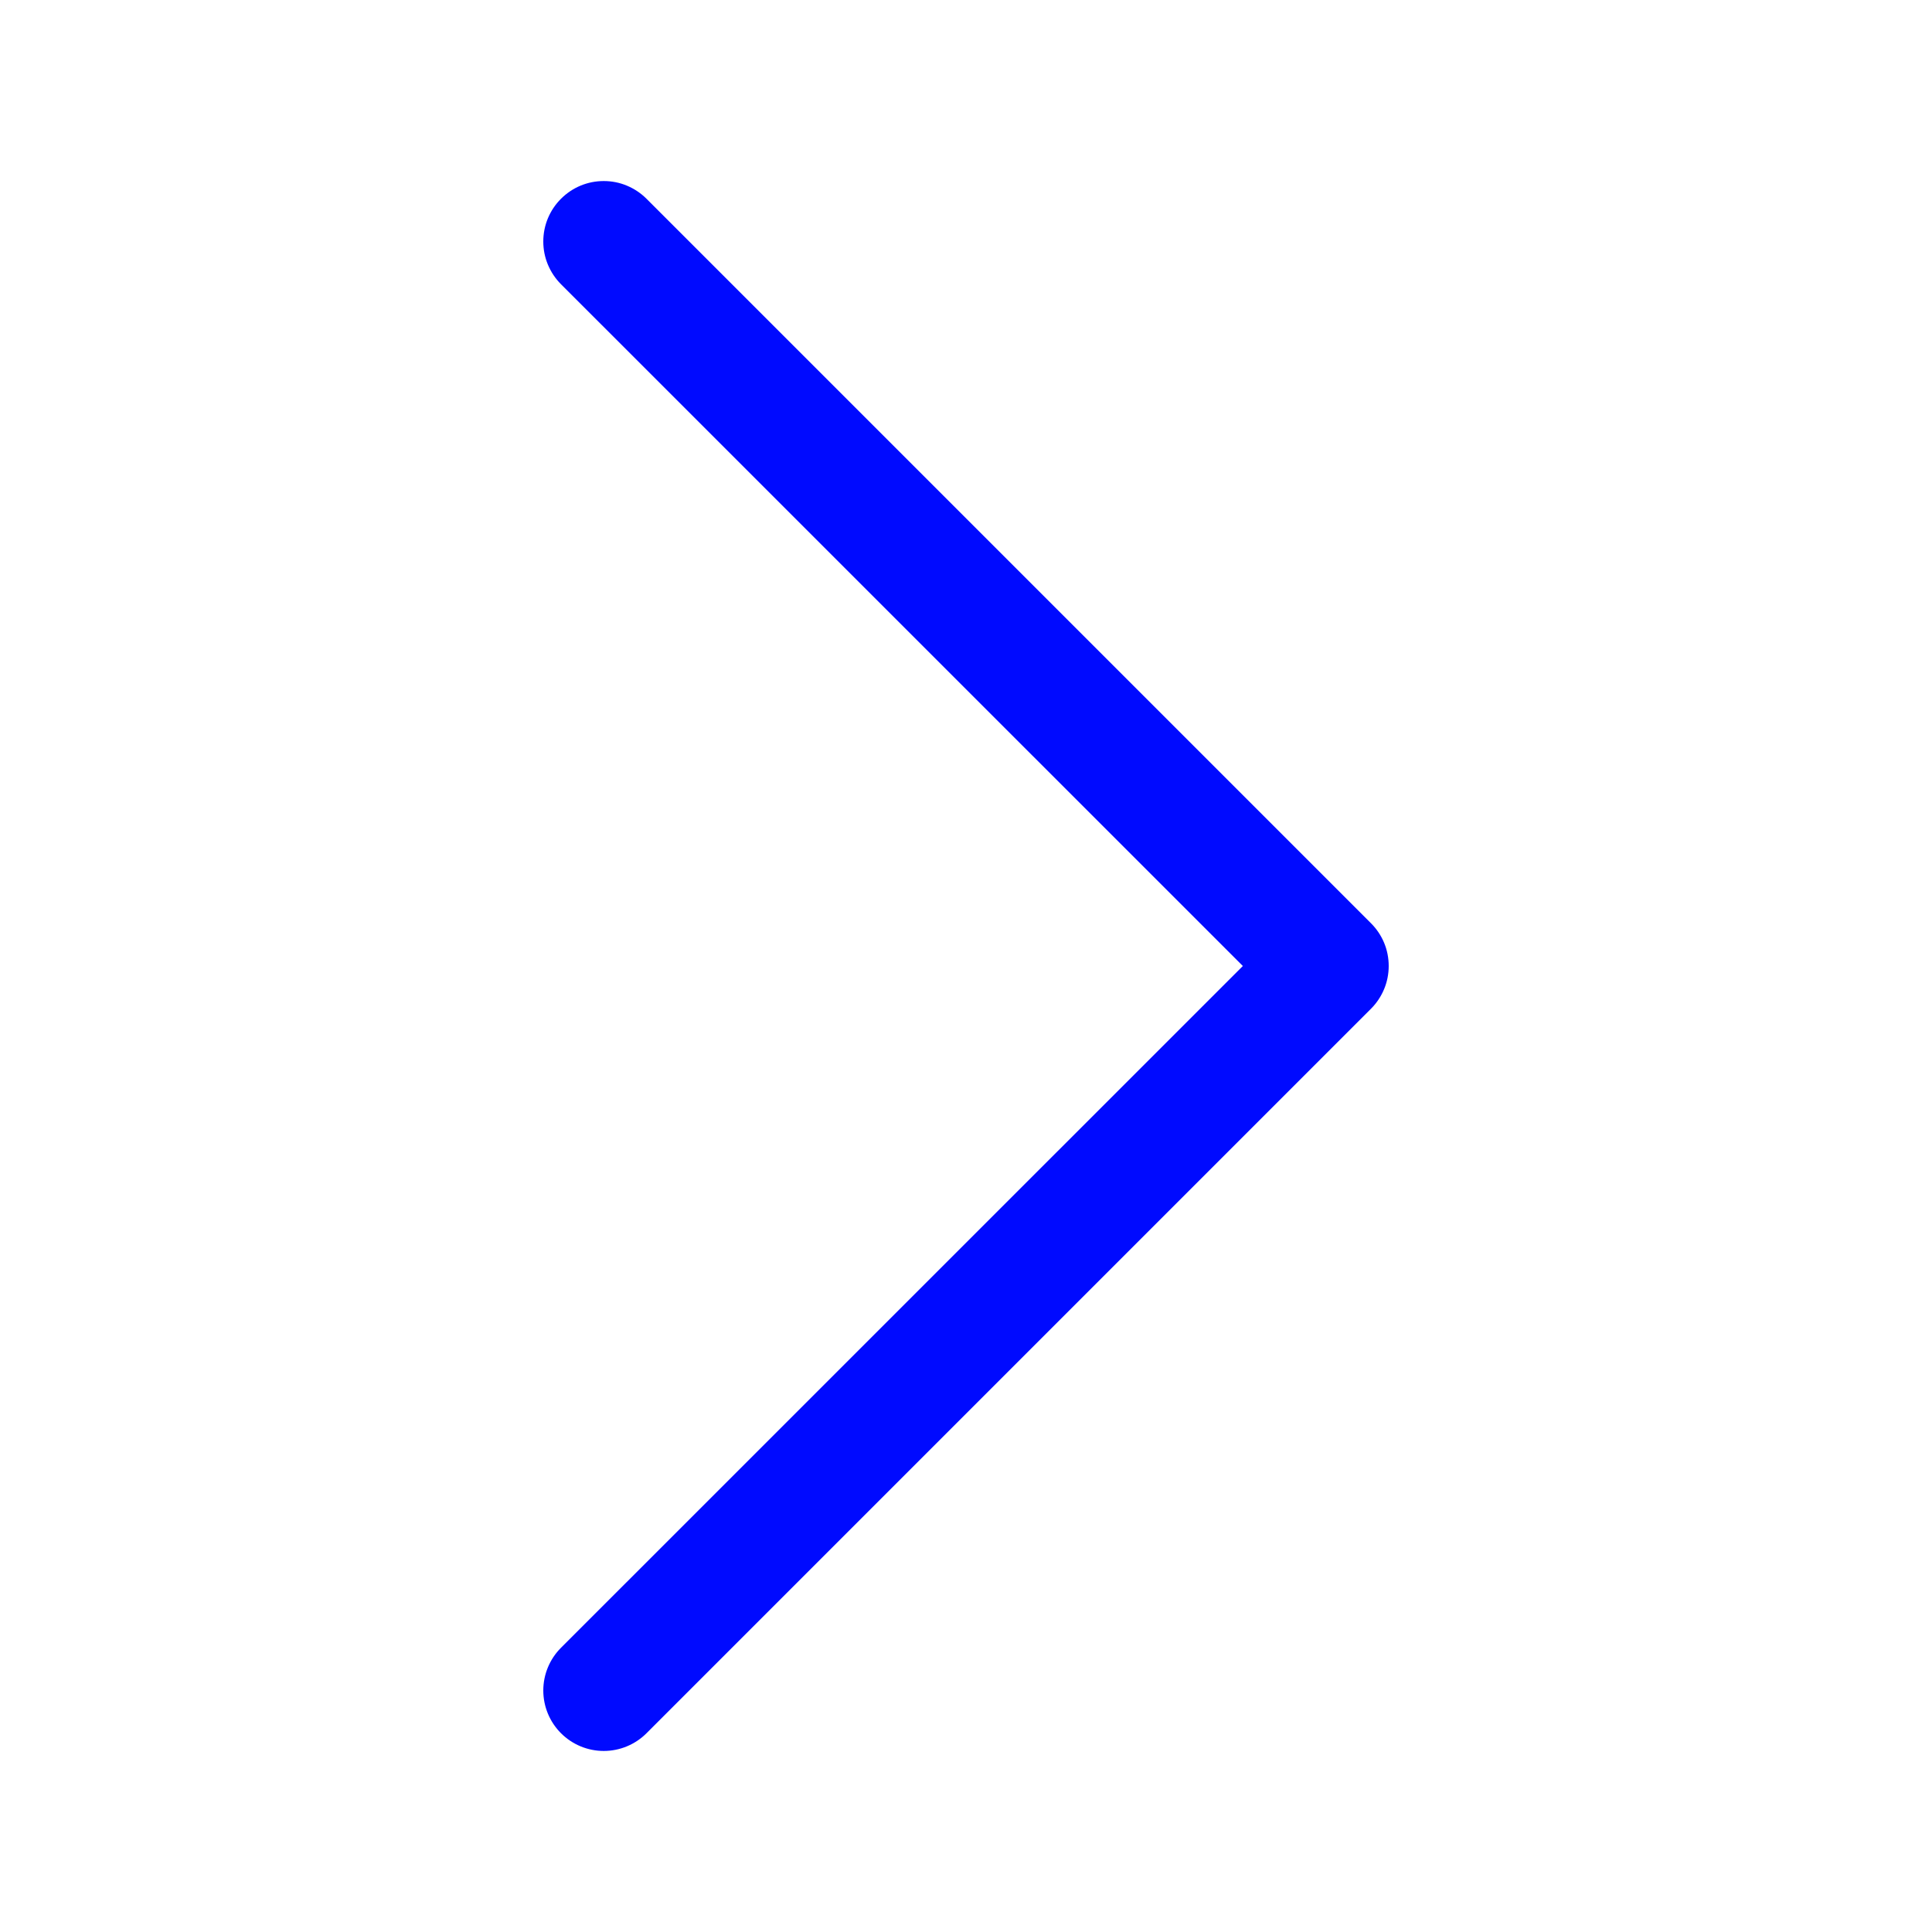
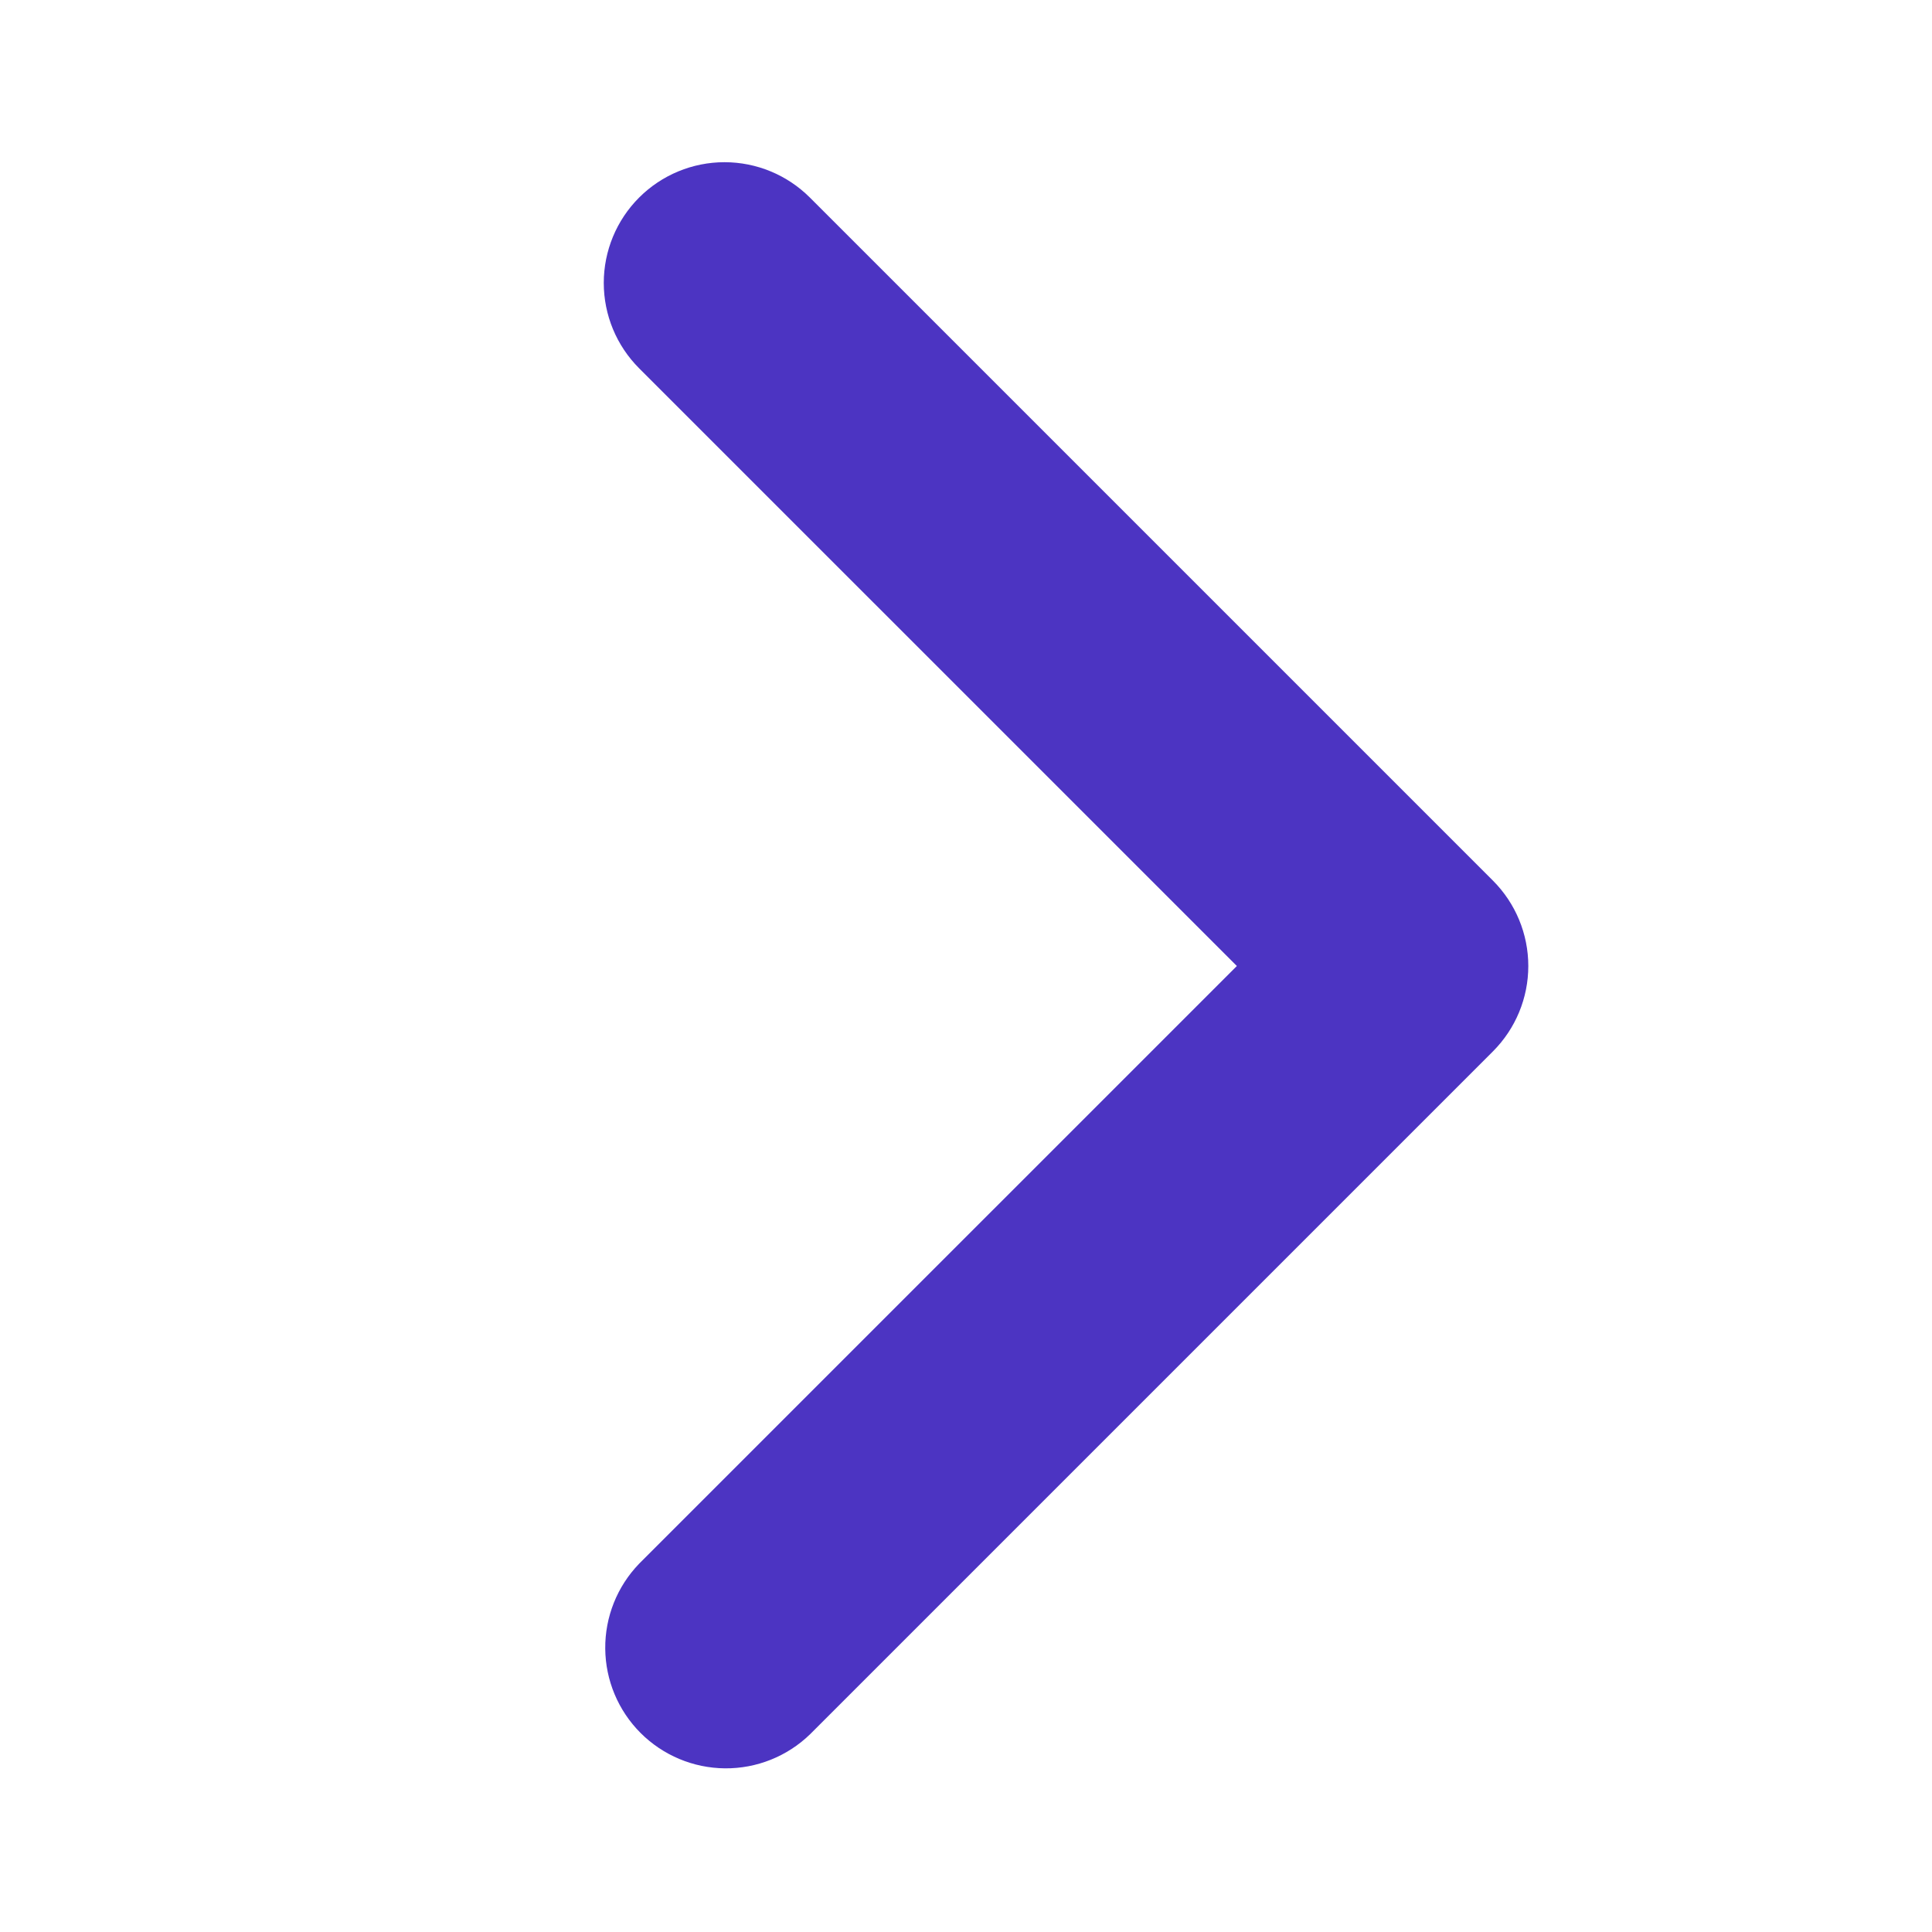
- <svg xmlns="http://www.w3.org/2000/svg" width="24" height="24" viewBox="0 0 24 24" fill="none">
-   <path fill-rule="evenodd" clip-rule="evenodd" d="M6.969 2.469C7.039 2.399 7.121 2.344 7.212 2.306C7.304 2.268 7.401 2.249 7.5 2.249C7.599 2.249 7.696 2.268 7.787 2.306C7.878 2.344 7.961 2.399 8.031 2.469L17.031 11.469C17.101 11.539 17.156 11.621 17.194 11.712C17.232 11.803 17.251 11.901 17.251 12C17.251 12.098 17.232 12.196 17.194 12.287C17.156 12.378 17.101 12.461 17.031 12.531L8.031 21.531C7.89 21.672 7.699 21.751 7.5 21.751C7.301 21.751 7.11 21.672 6.969 21.531C6.828 21.39 6.749 21.199 6.749 21C6.749 20.801 6.828 20.61 6.969 20.469L15.439 12L6.969 3.531C6.899 3.461 6.844 3.378 6.806 3.287C6.768 3.196 6.749 3.099 6.749 3C6.749 2.901 6.768 2.804 6.806 2.712C6.844 2.621 6.899 2.539 6.969 2.469V2.469Z" fill="#000AFF" />
+ <svg xmlns="http://www.w3.org/2000/svg" width="110" height="110" viewBox="0 0 110 110" fill="none">
+   <path d="M36.389 11.248C35.1 12.537 34.376 14.285 34.376 16.108C34.376 17.931 35.1 19.68 36.389 20.969L70.421 55L36.389 89.031C35.137 90.328 34.444 92.064 34.46 93.867C34.475 95.67 35.198 97.394 36.473 98.669C37.748 99.943 39.472 100.666 41.275 100.682C43.077 100.698 44.814 100.005 46.111 98.752L85.002 59.861C86.291 58.571 87.015 56.823 87.015 55C87.015 53.177 86.291 51.429 85.002 50.139L46.111 11.248C44.821 9.959 43.073 9.235 41.25 9.235C39.427 9.235 37.679 9.959 36.389 11.248V11.248Z" fill="#4C34C2" />
</svg>
